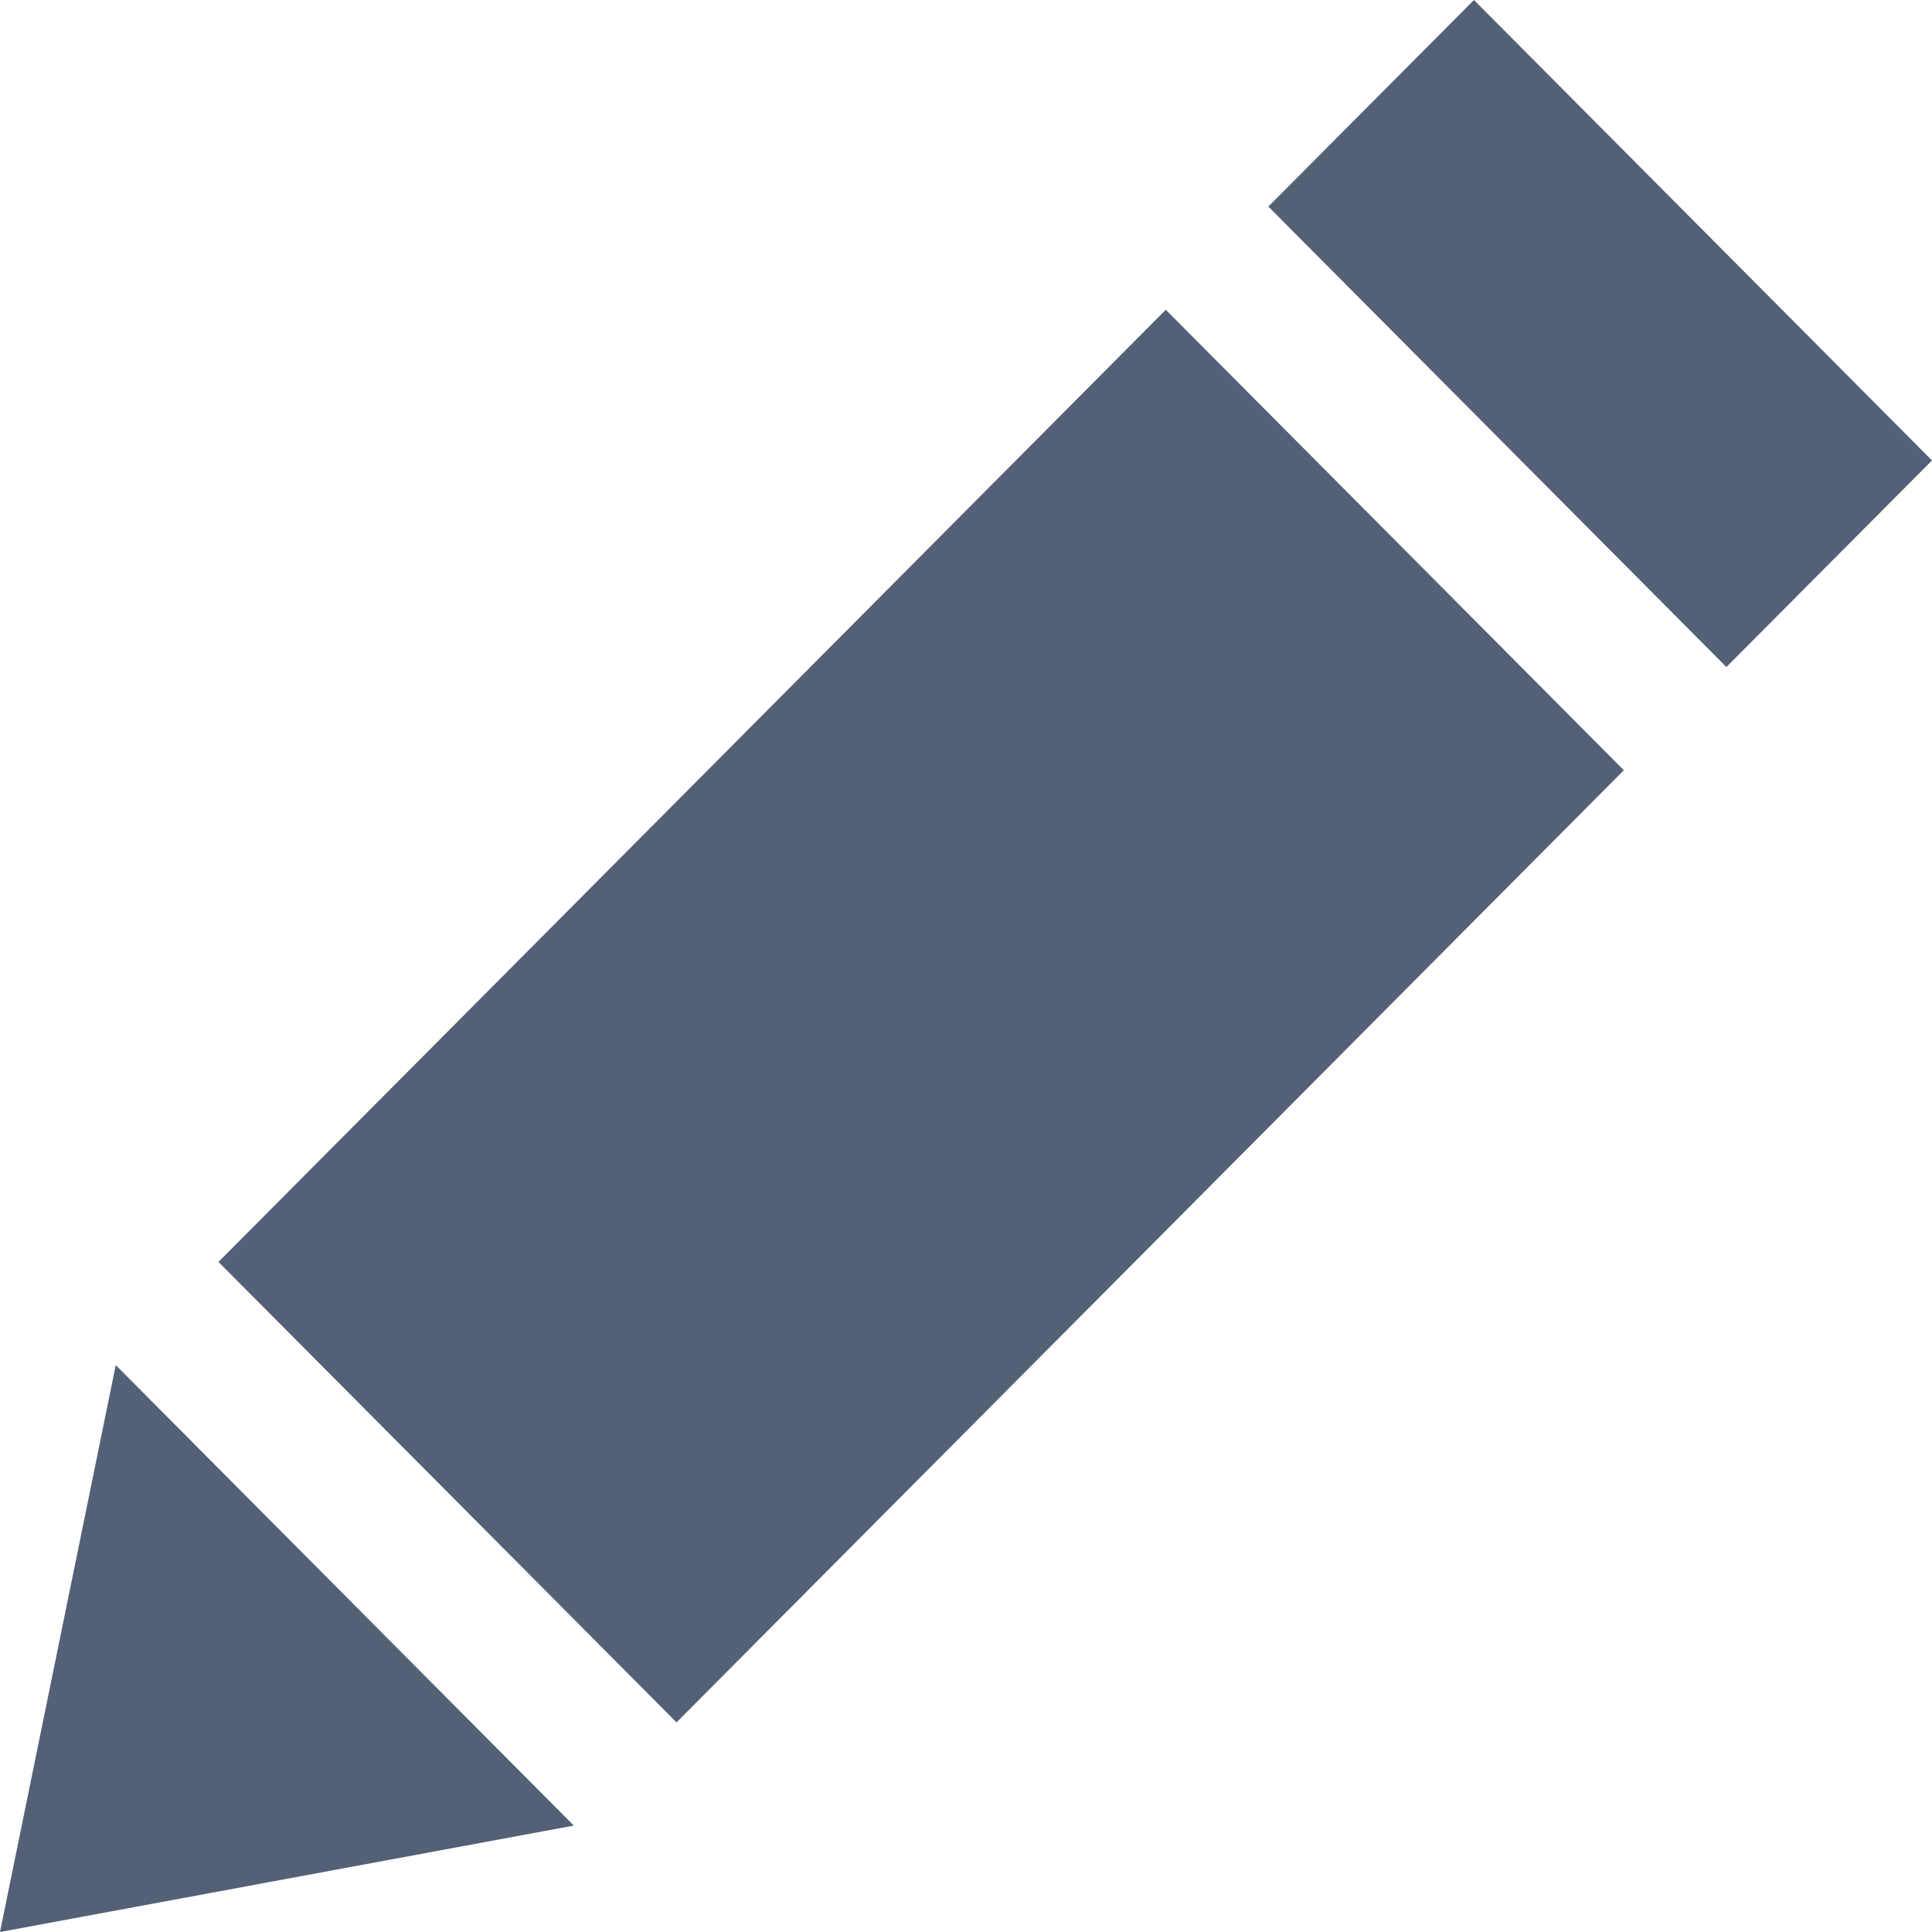
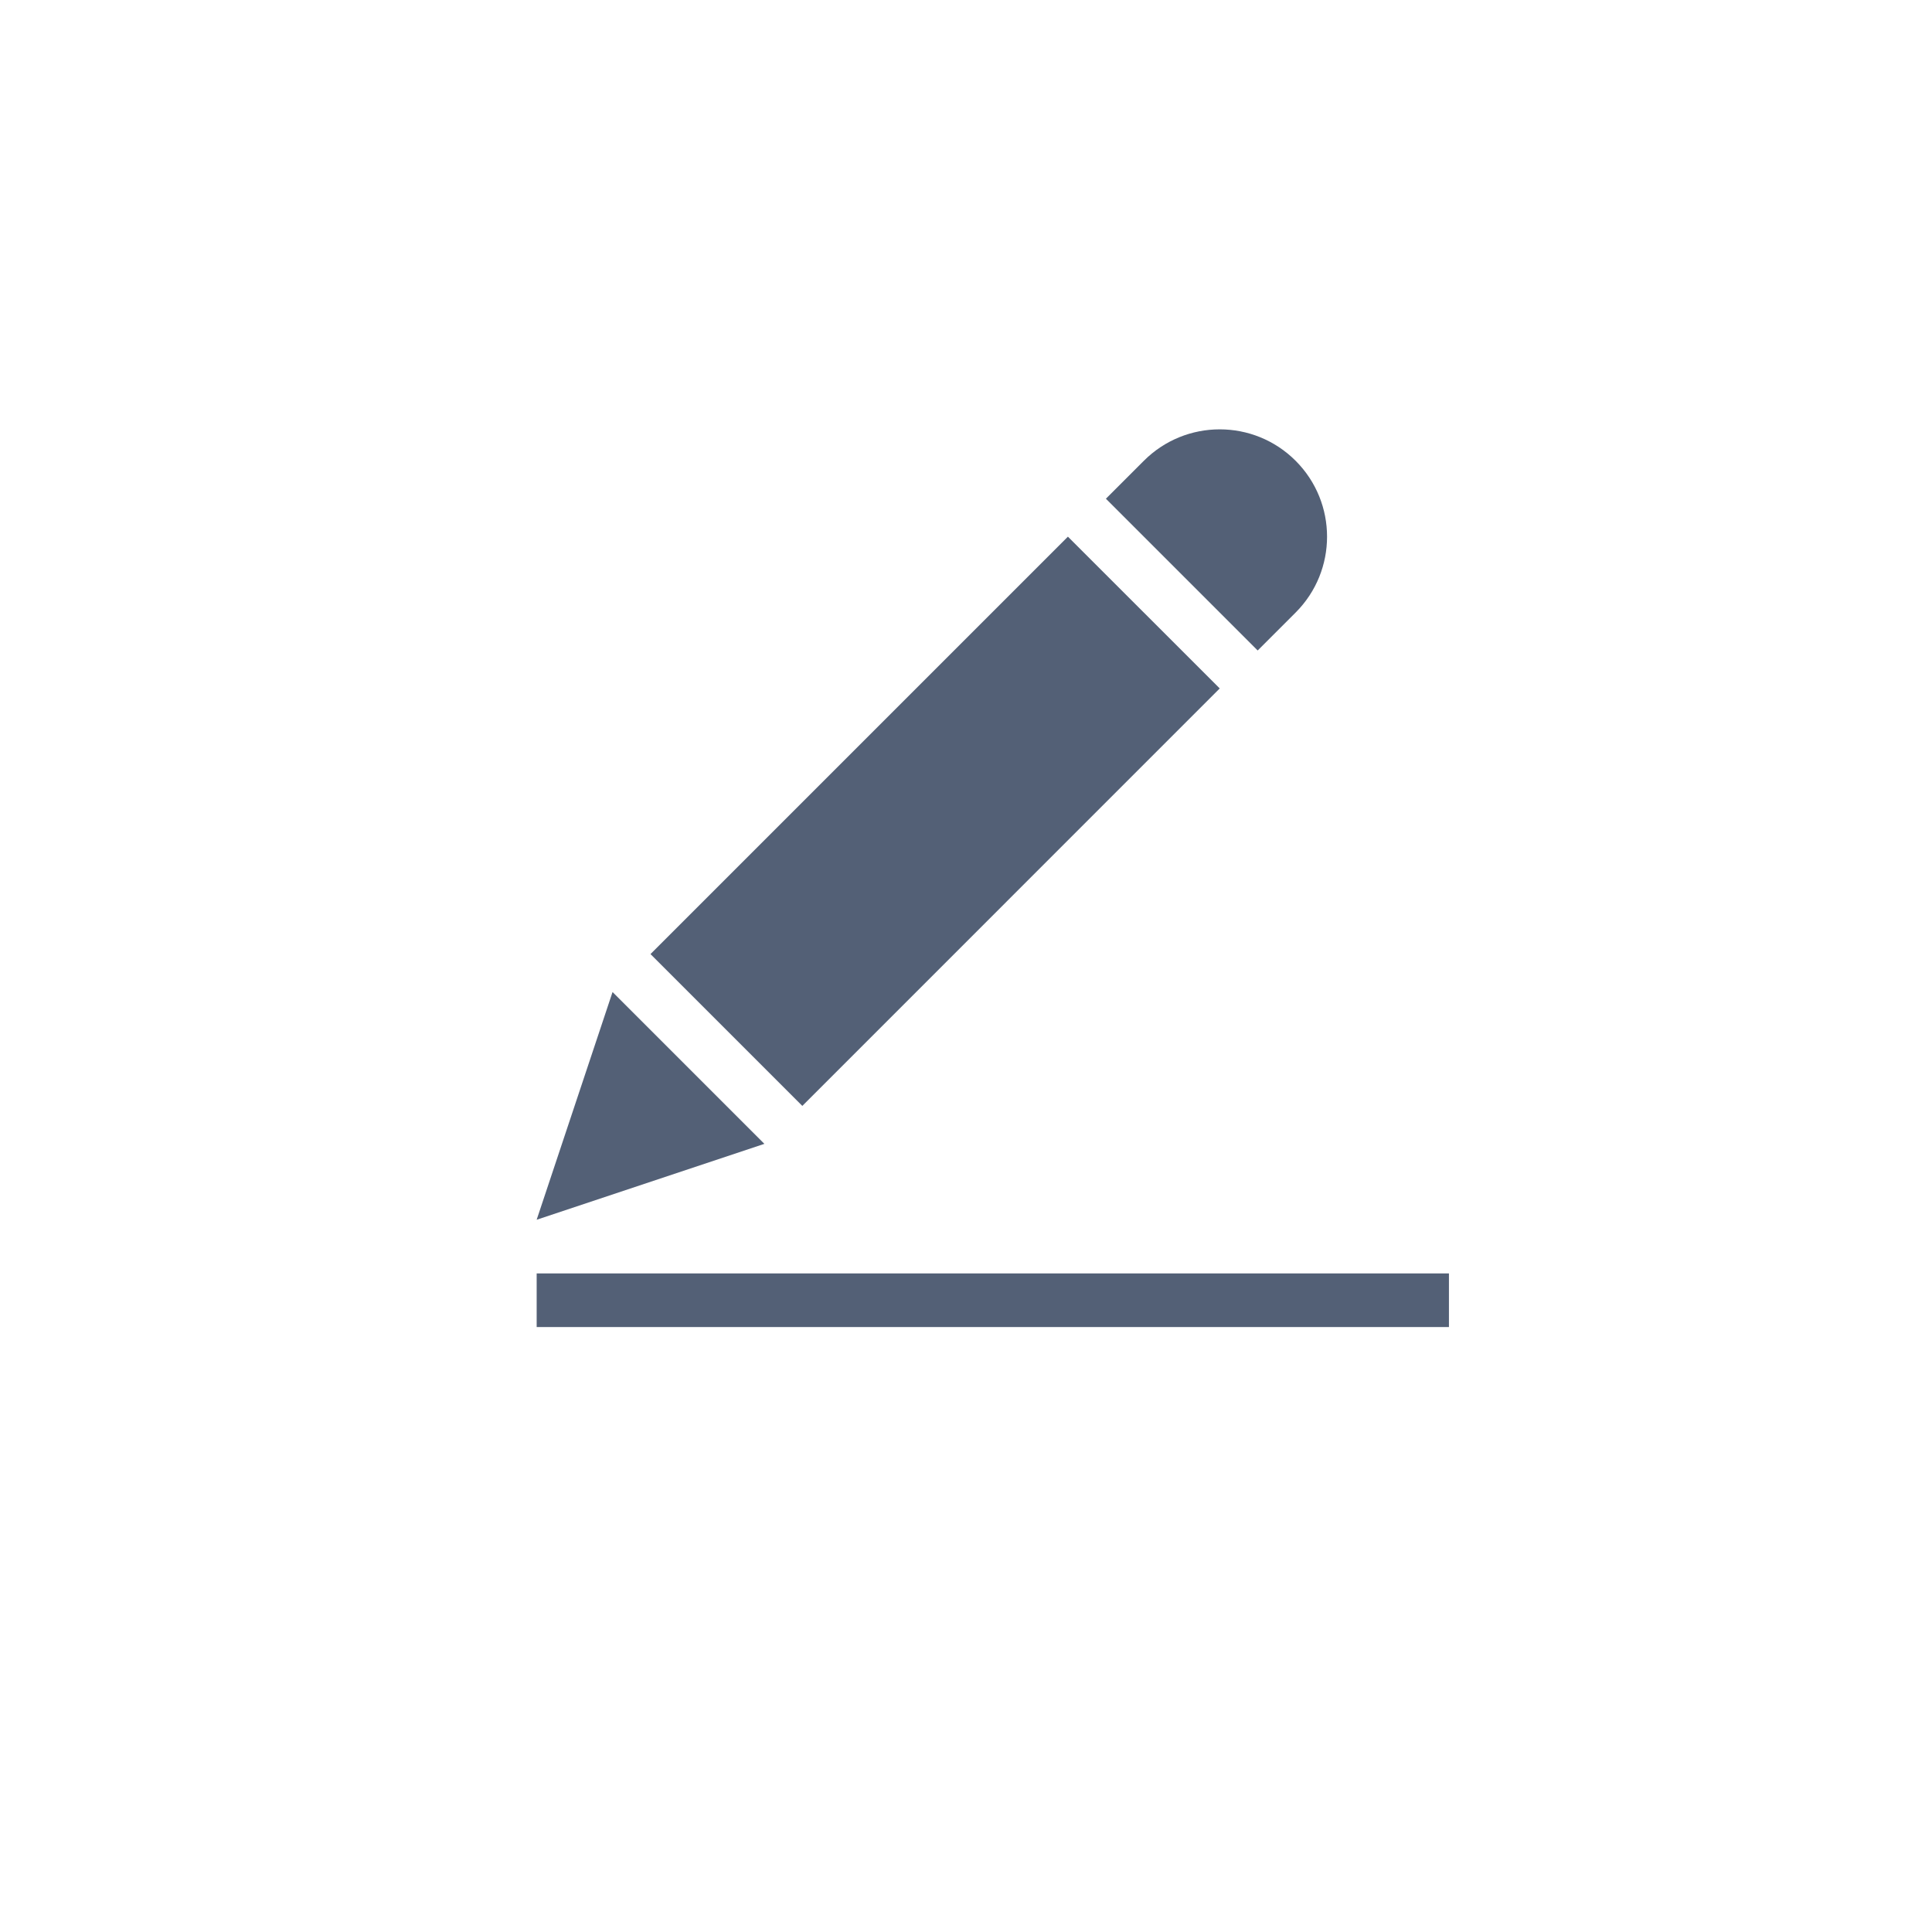
- <svg xmlns="http://www.w3.org/2000/svg" width="12" height="12" viewBox="0 0 12 12">
-   <path fill="#536076" fill-rule="evenodd" d="M3.564,11.339 L3.564,11.339 L0,12 L0.719,8.479 L0.719,8.479 L3.564,11.339 L3.564,11.339 Z M9.155,0 L7.878,1.283 L10.723,4.143 L12,2.86 L9.155,0 L9.155,0 Z M1.357,7.838 L4.202,10.698 L10.086,4.784 L7.241,1.924 L1.357,7.838 L1.357,7.838 Z" />
+ <svg xmlns="http://www.w3.org/2000/svg" width="36px" height="36px" viewBox="0 0 36 36" version="1.1">
+   <g id="icon/write" stroke="none" stroke-width="1" fill="none" fill-rule="evenodd">
+     <g id="编组-4">
+       <rect id="矩形" fill="#FF6969" opacity="0" x="0" y="0" width="36" height="36" />
+       <path d="M26.999,23.728 L26.999,24.728 L10,24.728 L10,23.728 L26.999,23.728 Z M11.414,18.485 L14.243,21.314 L10,22.728 L11.414,18.485 Z M19.899,10 L22.728,12.828 L14.95,20.607 L12.121,17.778 L19.899,10 Z M24.142,8.586 C24.923,9.367 24.923,10.633 24.142,11.414 L23.435,12.121 L20.607,9.293 L21.314,8.586 C22.095,7.805 23.361,7.805 24.142,8.586 Z" id="形状结合" fill="#536076" />
+     </g>
+   </g>
</svg>
